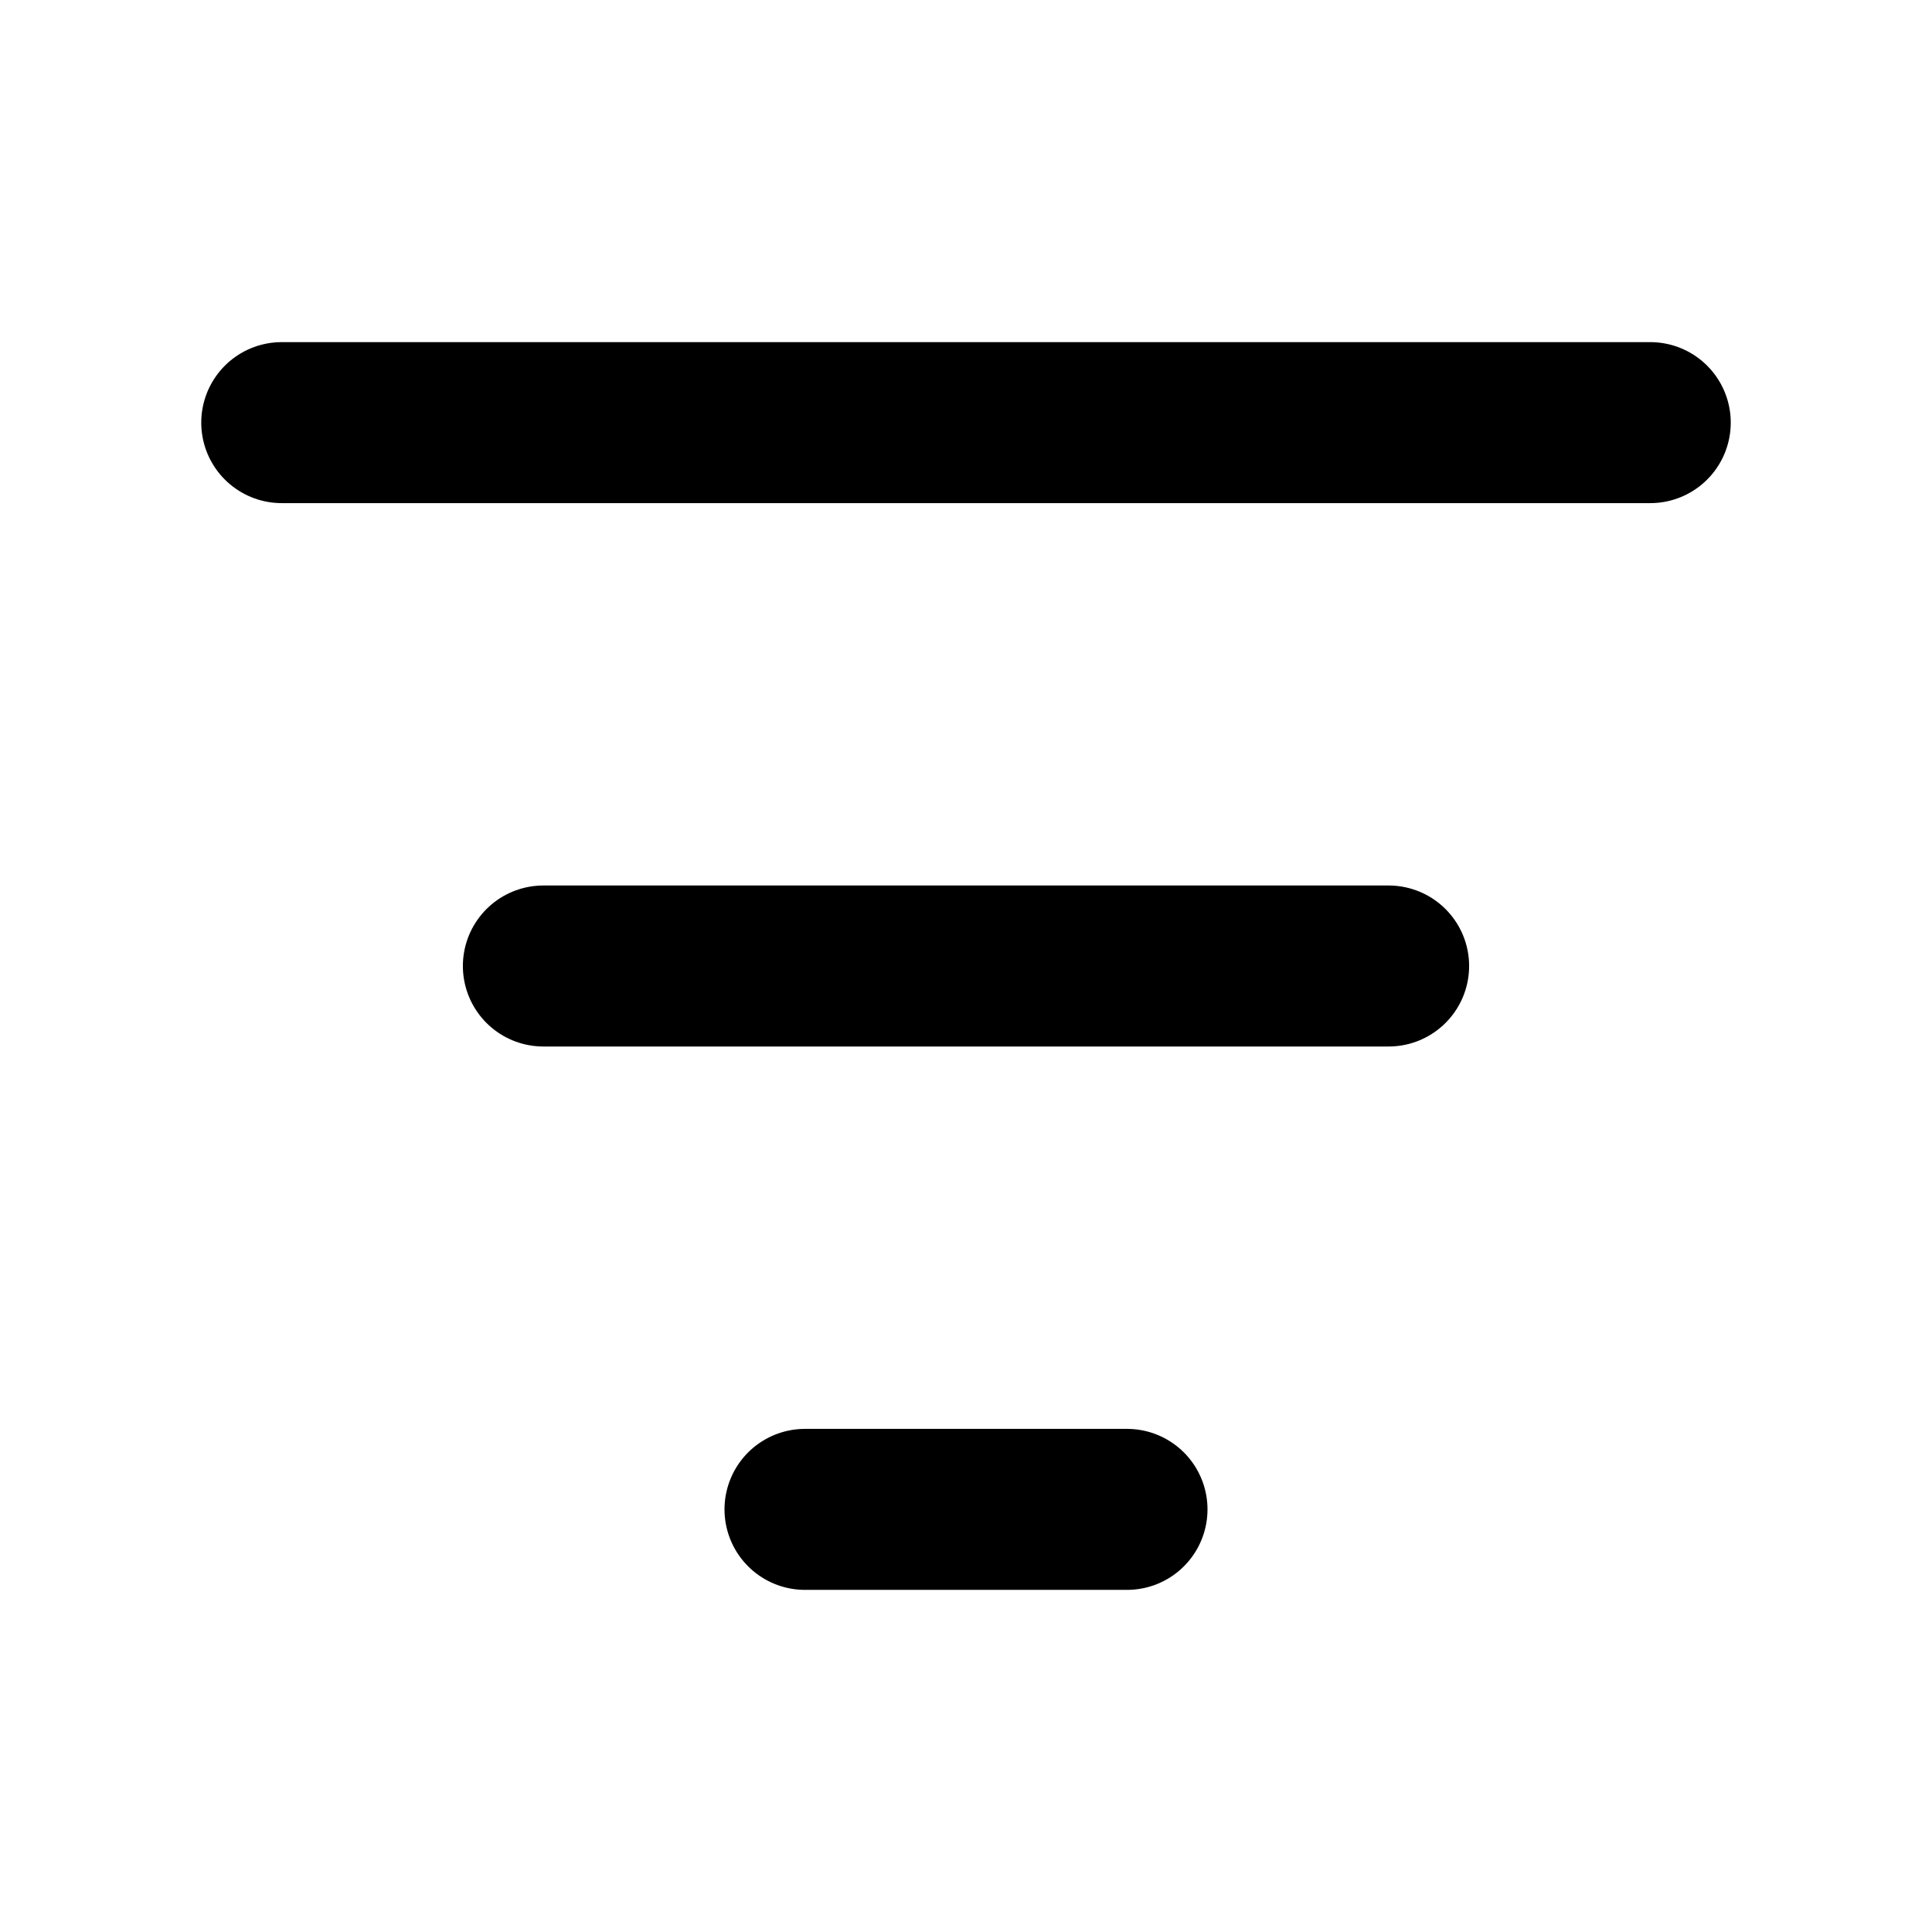
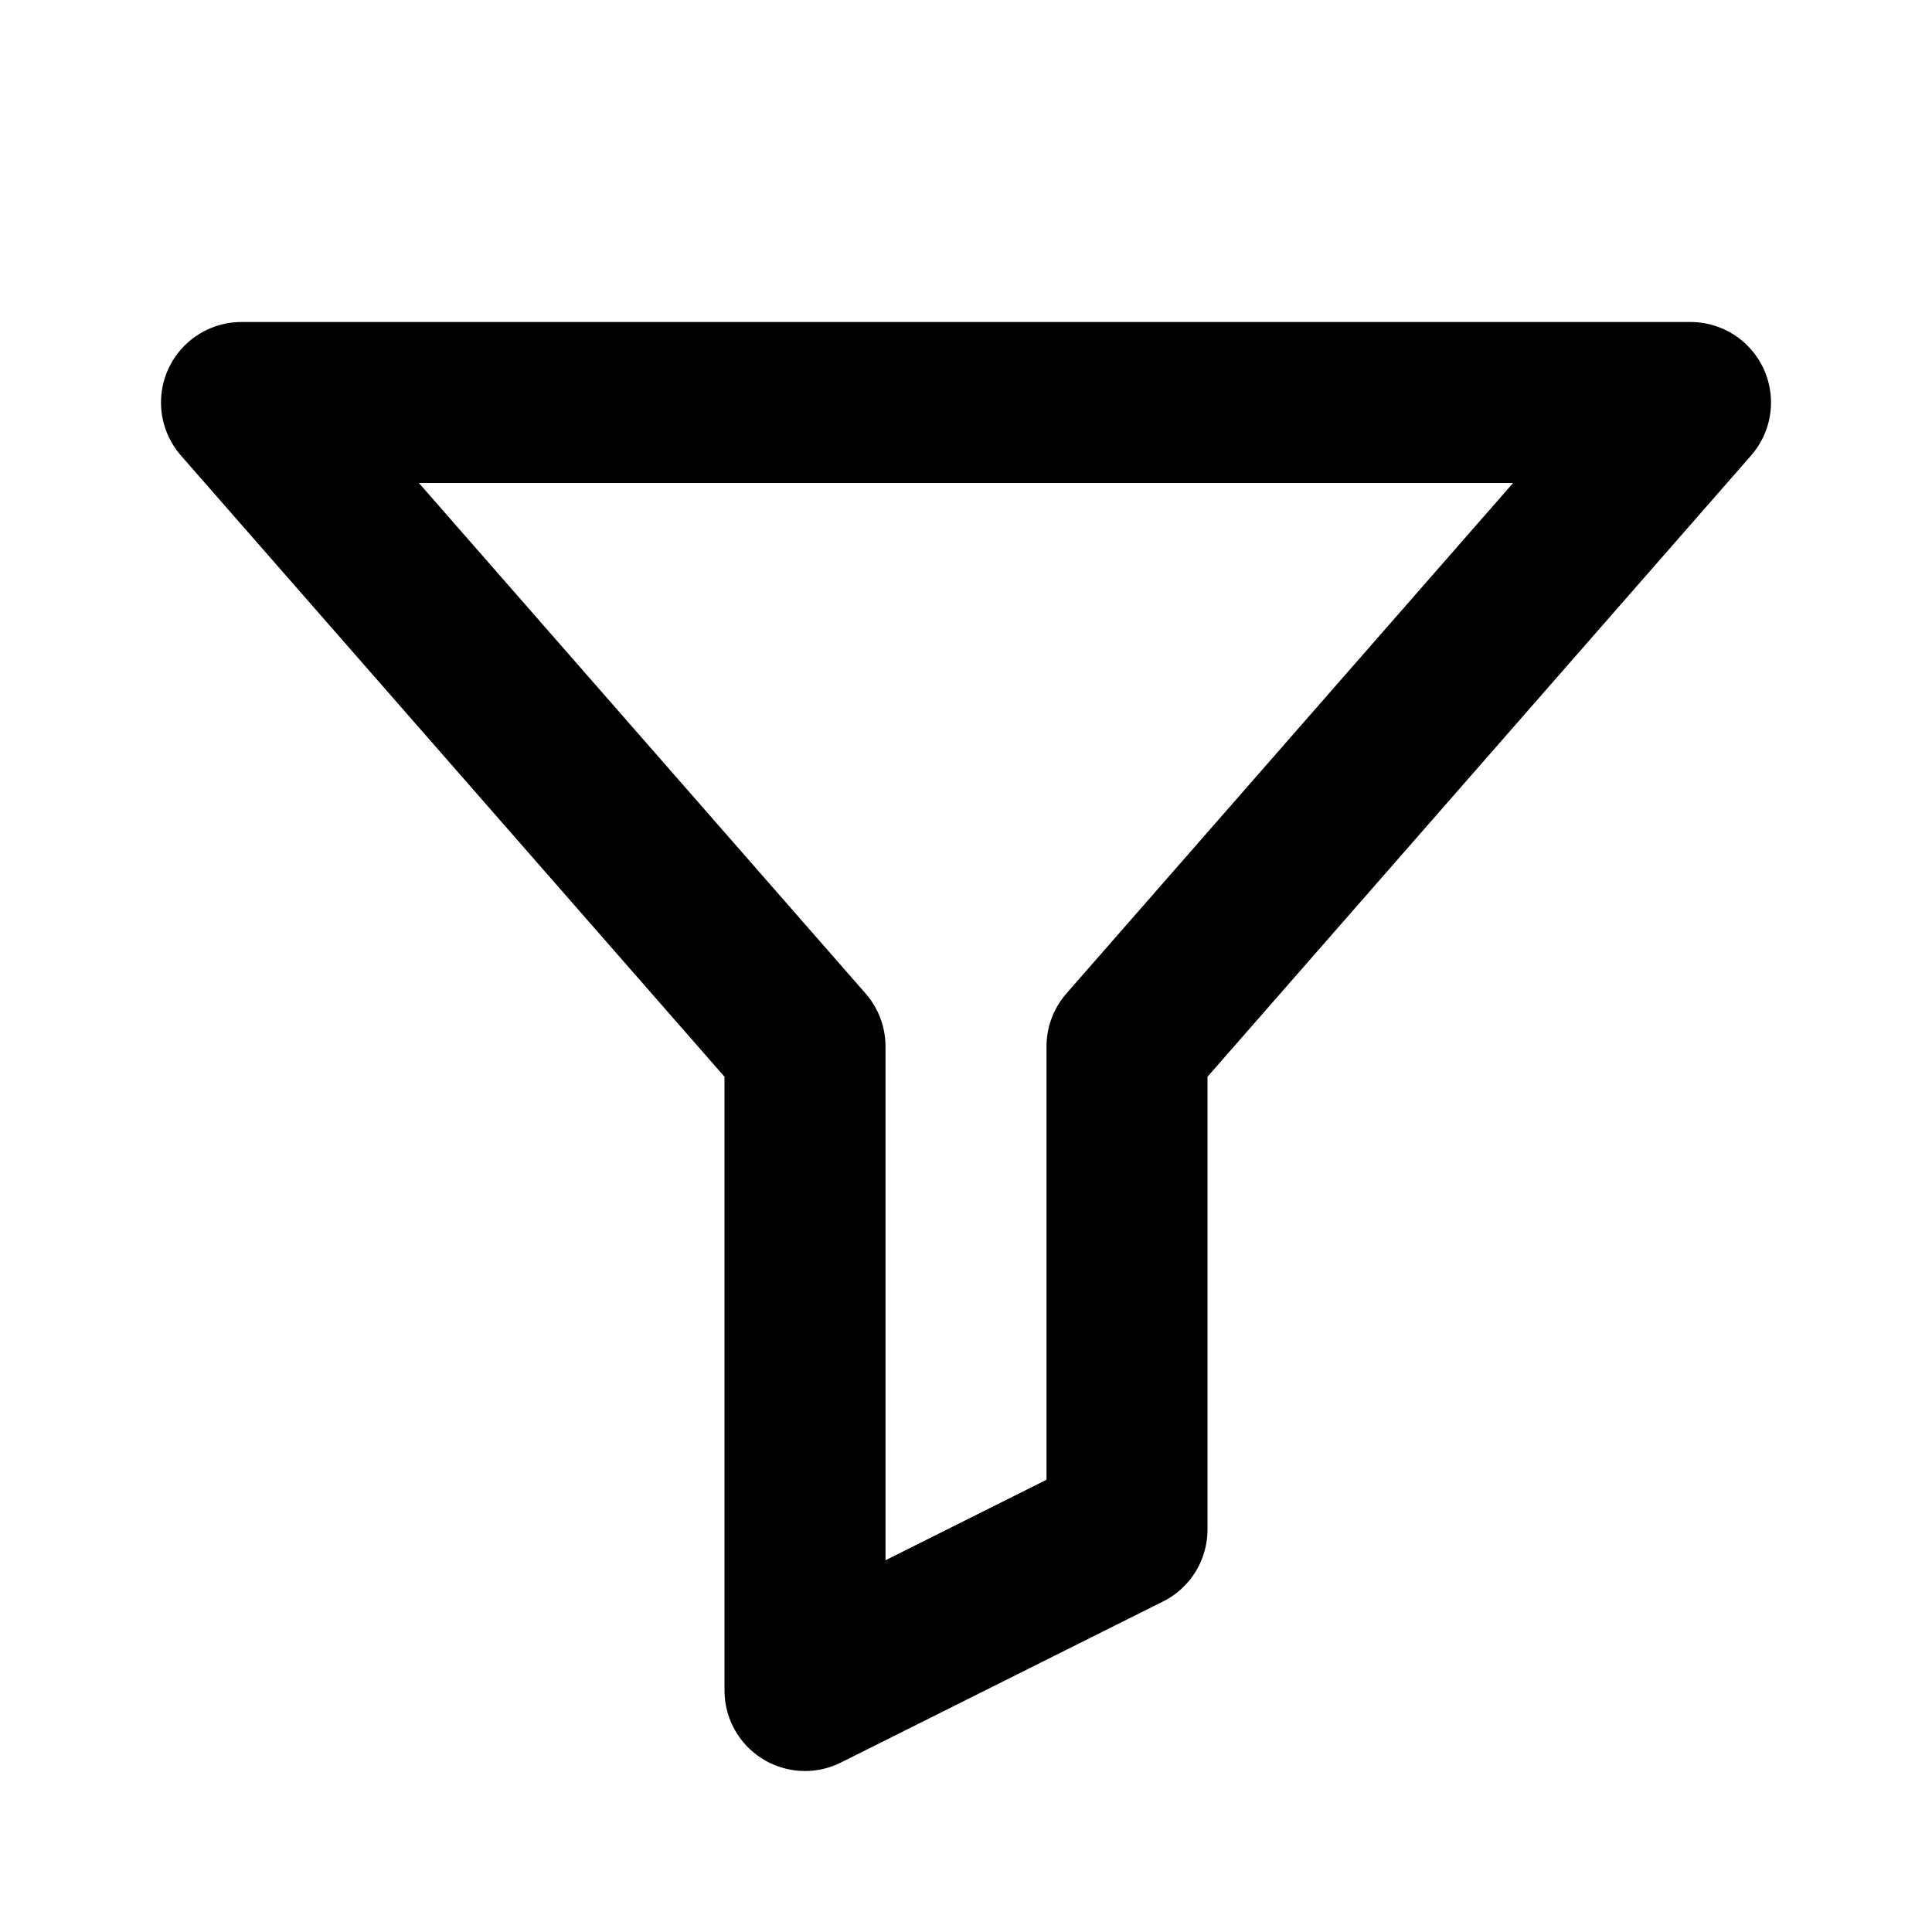
<svg xmlns="http://www.w3.org/2000/svg" width="100%" height="100%" viewBox="0 0 24 24" fill="none" stroke="currentColor" stroke-width="2" stroke-linecap="round" stroke-linejoin="round" aria-hidden="true" focusable="false" data-macro-icon="funnel">
-   <path d="M3.5 5.25h17M6.75 12h10.5M10 18.75h4" />
+   <path d="M3 5h18l-7 8v6l-4 2v-8Z" />
</svg>
